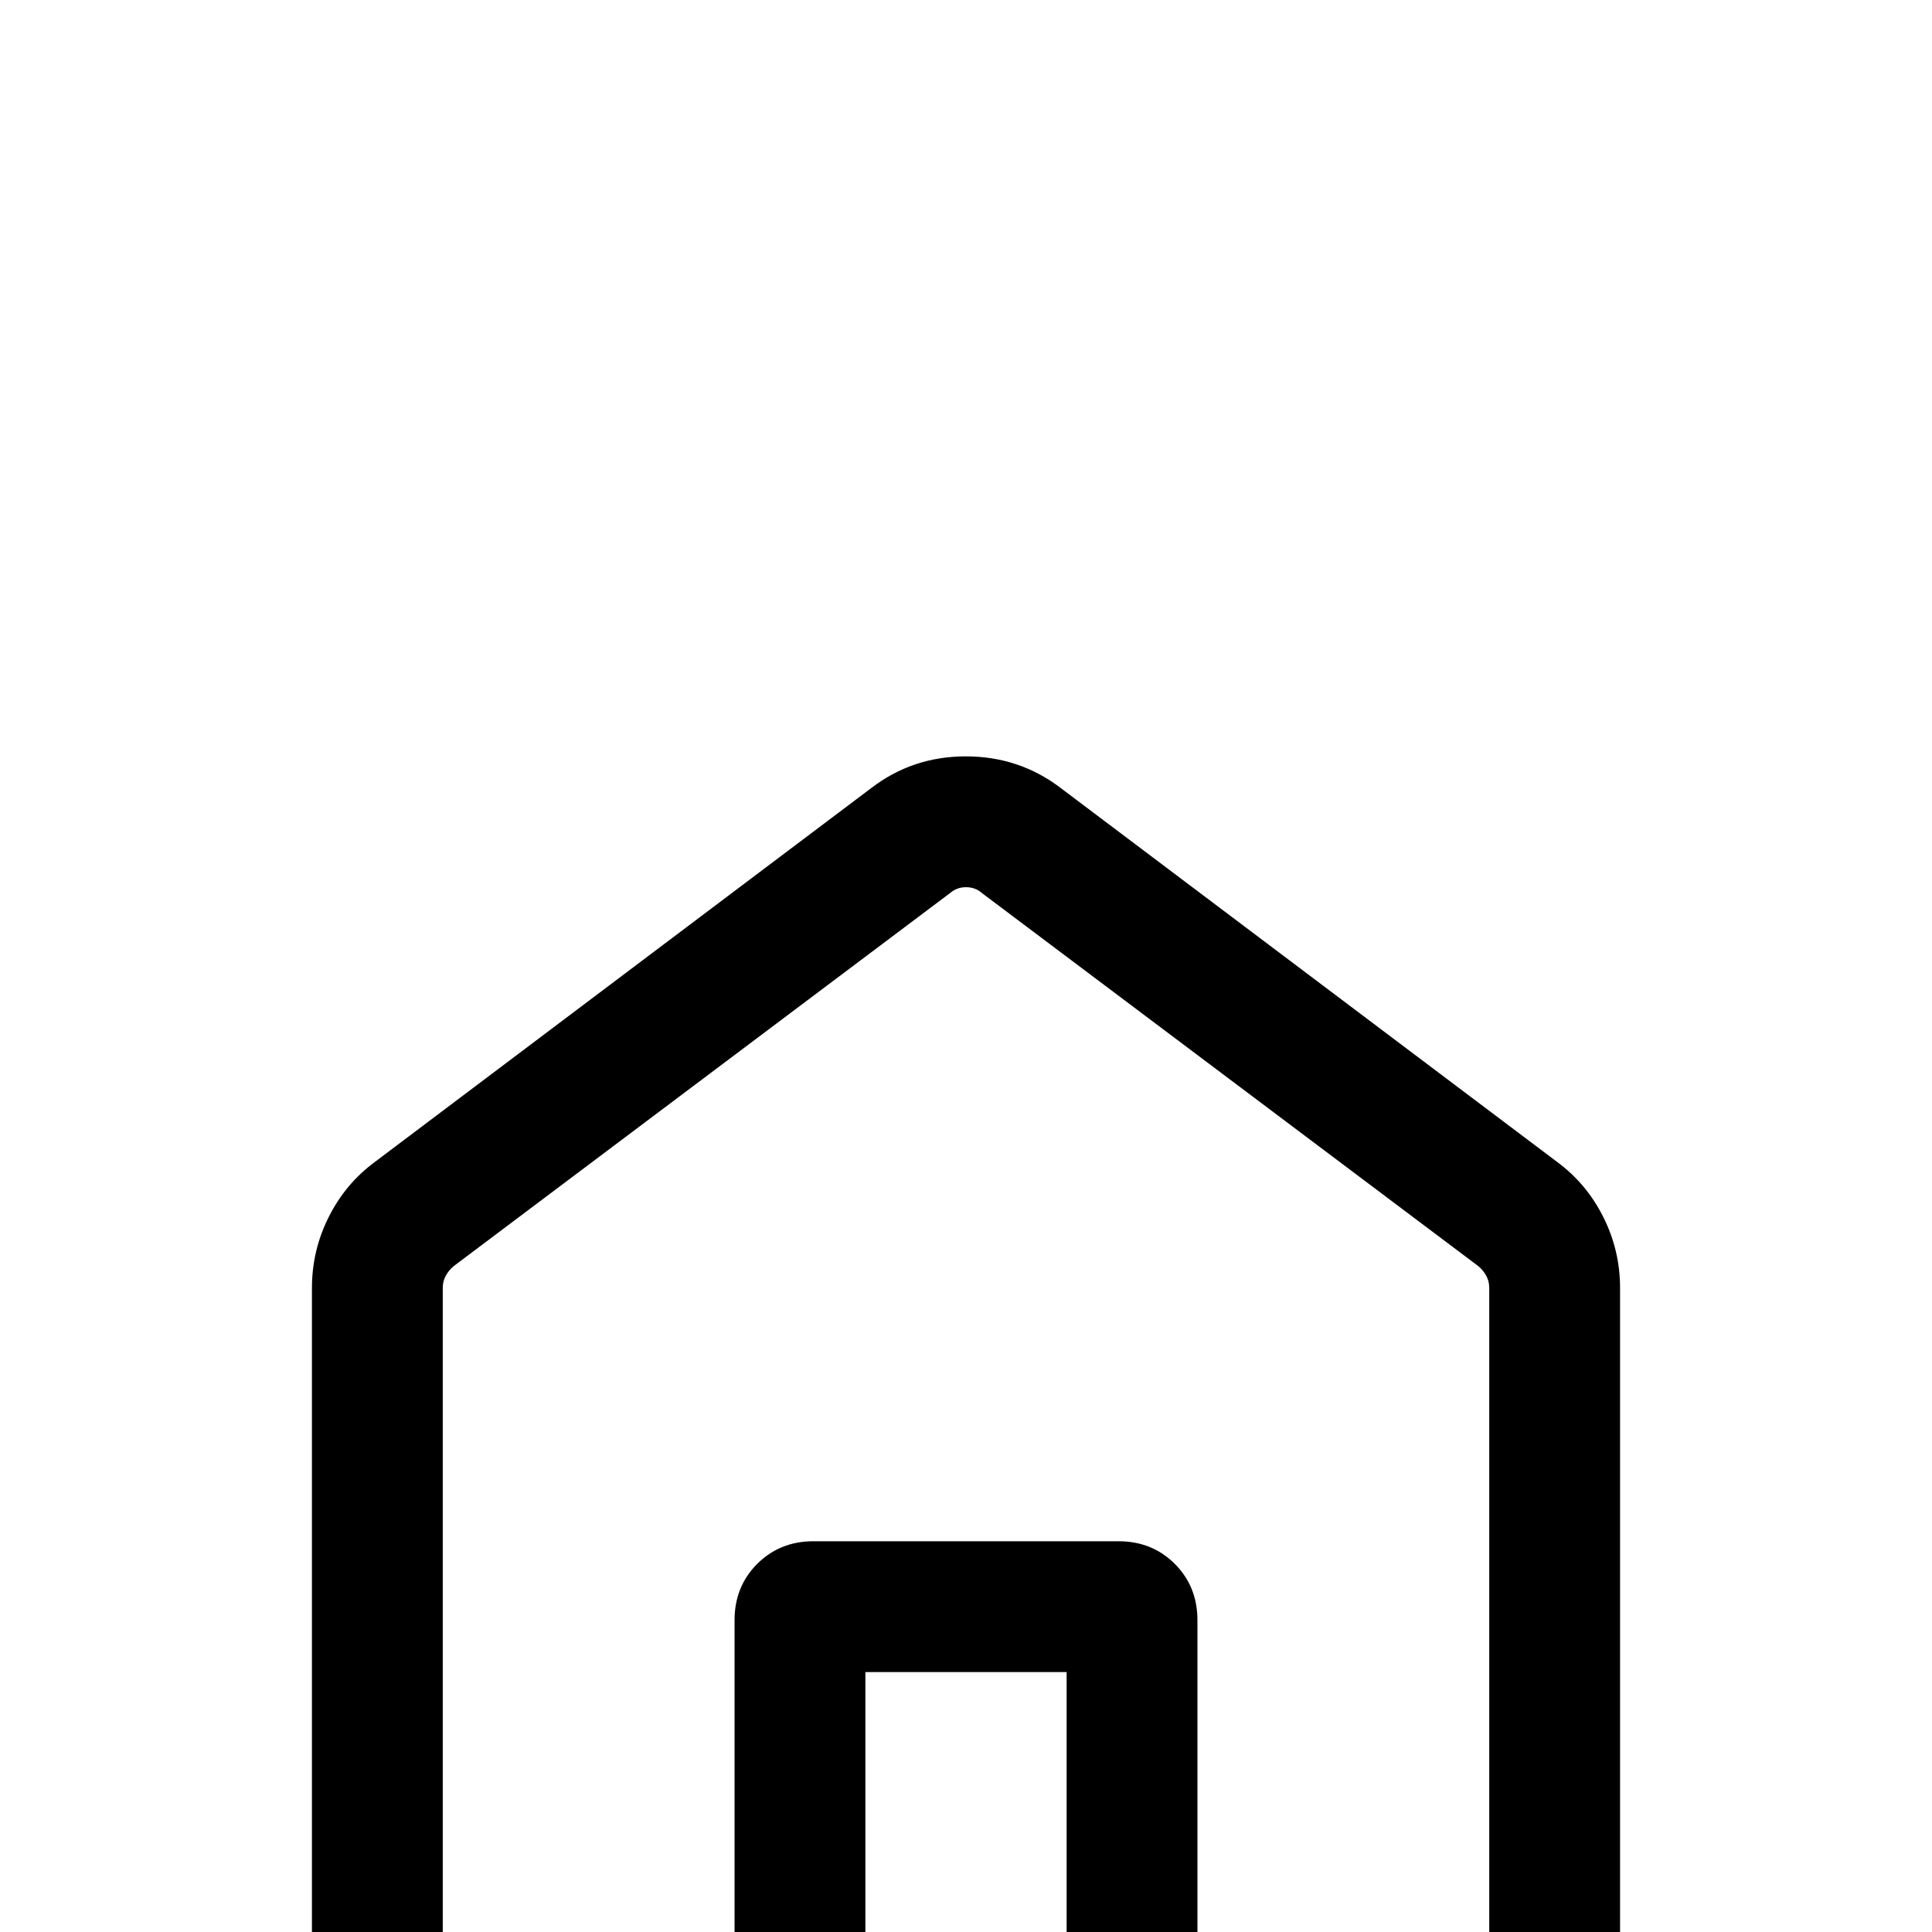
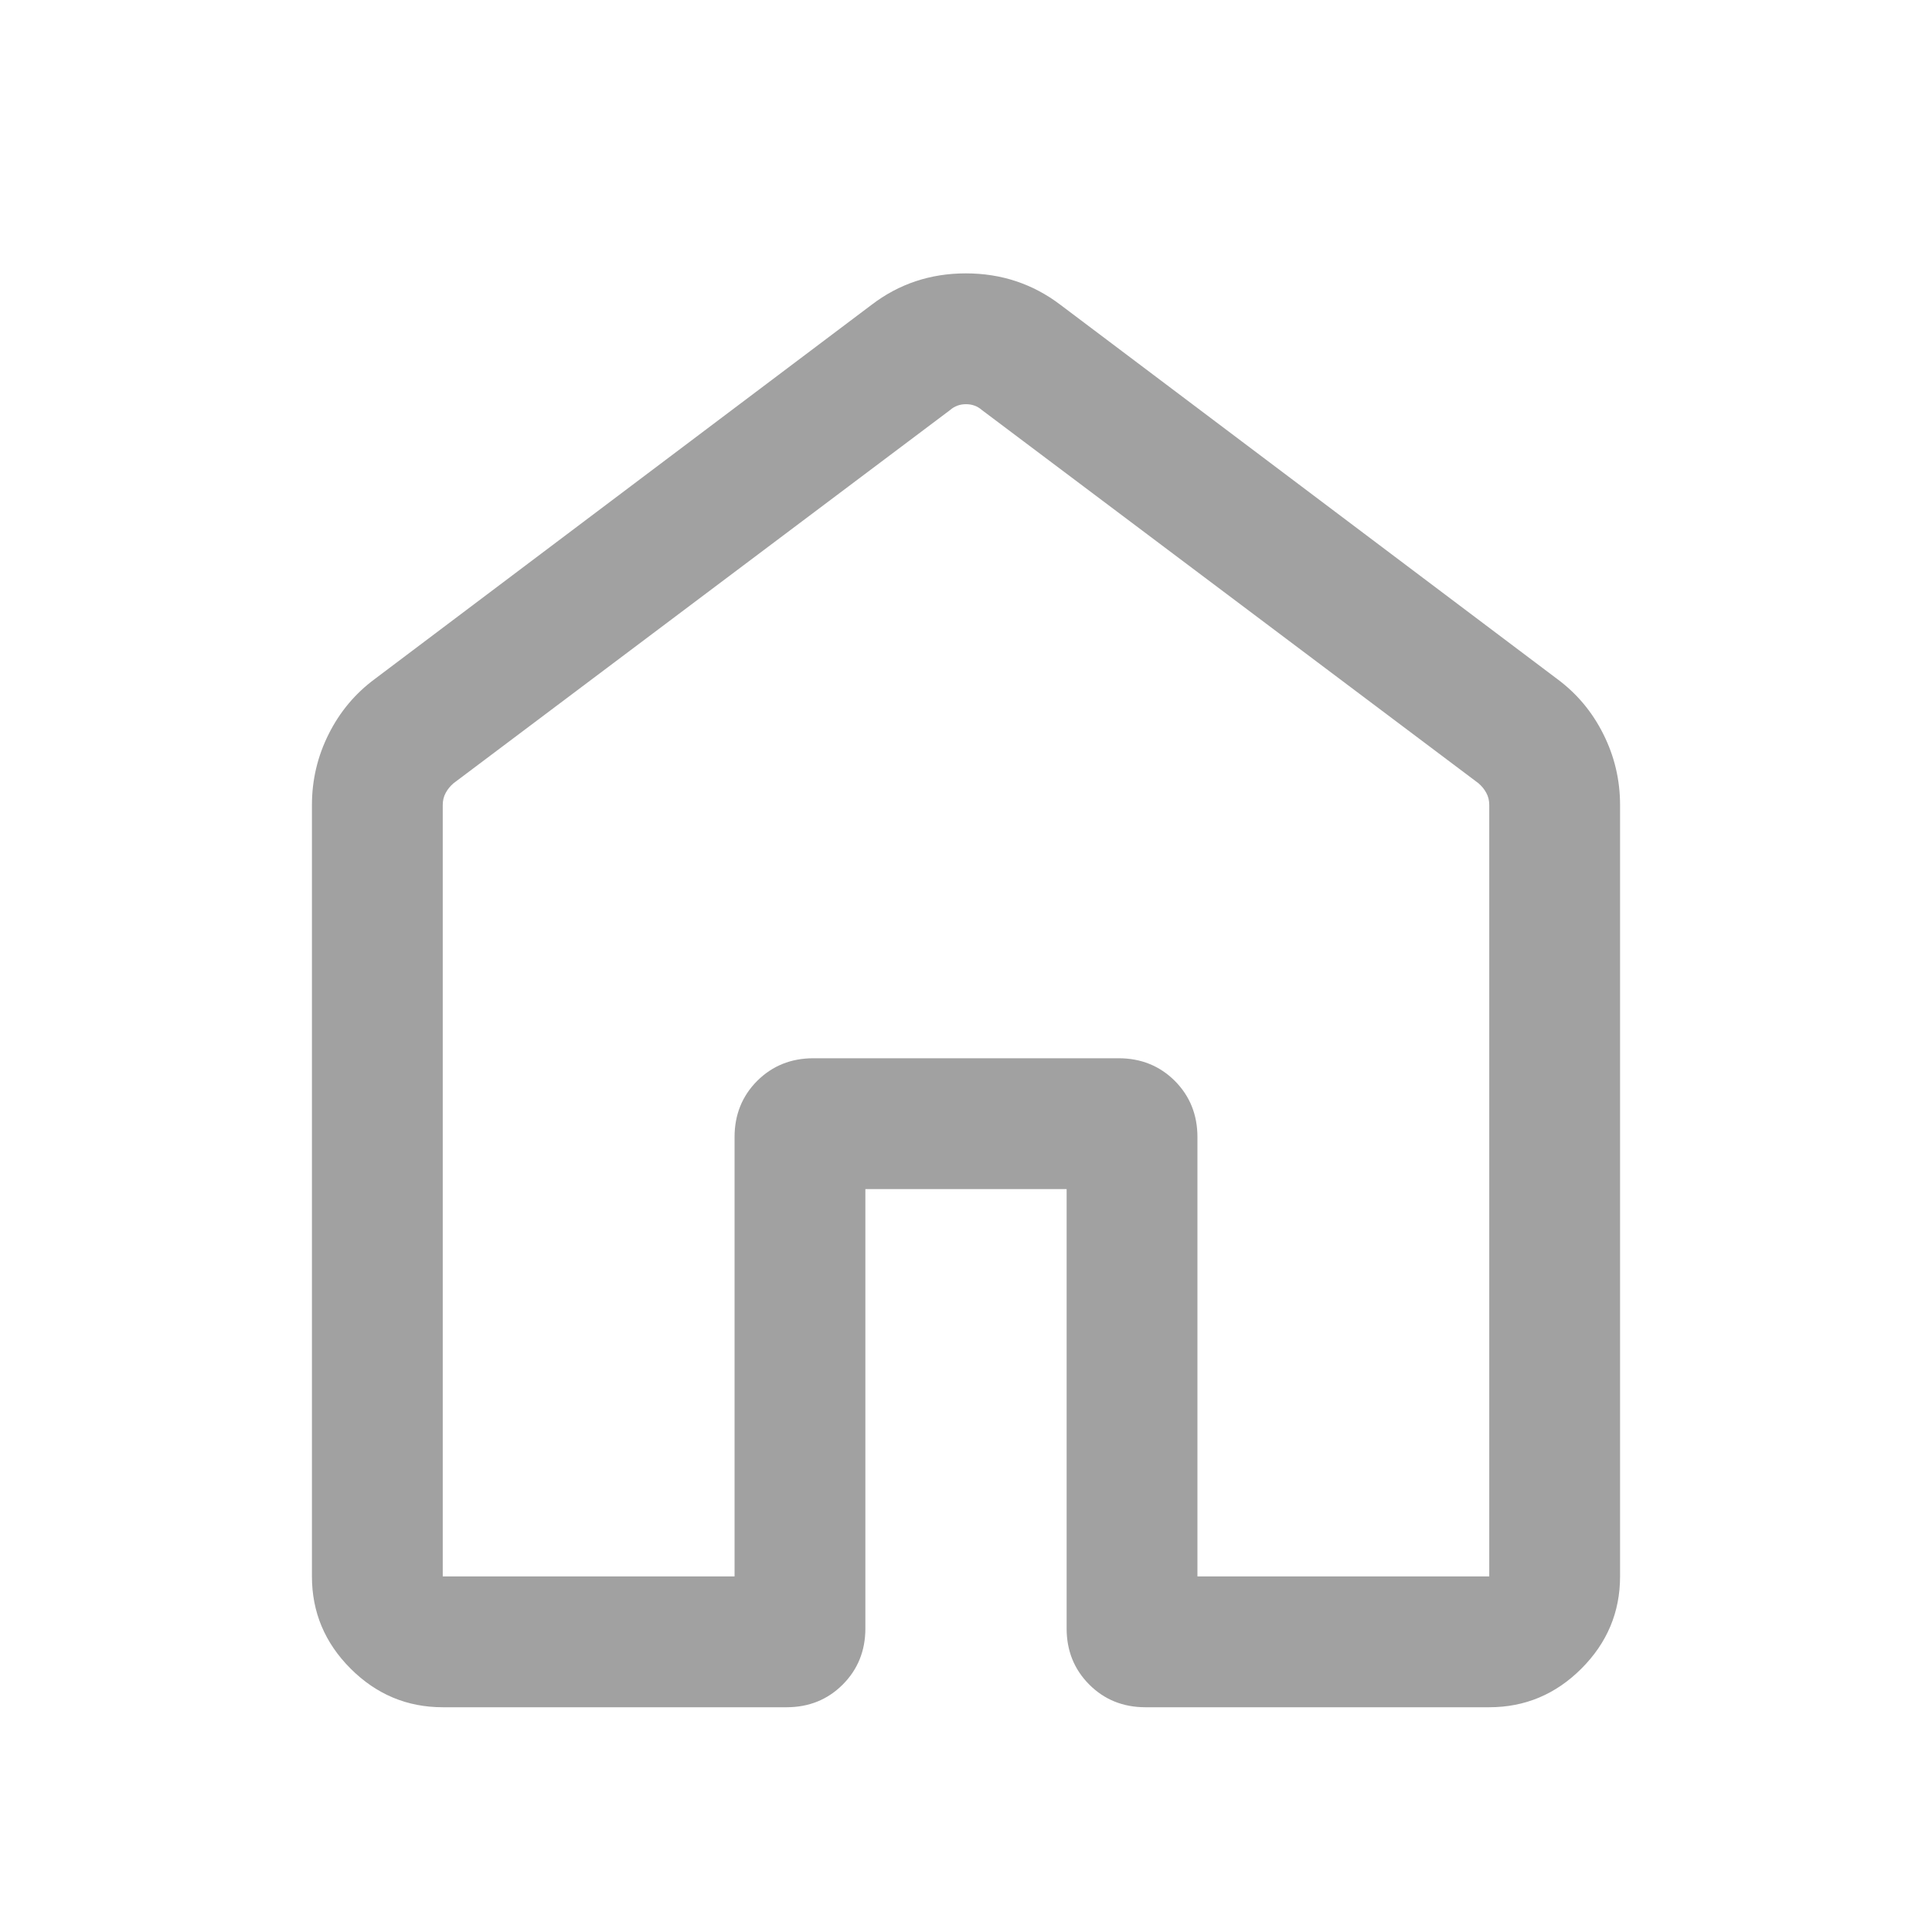
- <svg xmlns="http://www.w3.org/2000/svg" width="24" height="24" viewBox="103 200 24 24" fill="none">
-   <g>
-     <path d="M108.5 225.583H112.125V220.125C112.125 219.848 112.219 219.615 112.406 219.427C112.594 219.24 112.827 219.146 113.104 219.146H116.896C117.173 219.146 117.406 219.24 117.594 219.427C117.781 219.615 117.875 219.848 117.875 220.125V225.583H121.5V216C121.5 215.944 121.488 215.894 121.463 215.849C121.439 215.804 121.406 215.764 121.365 215.729L115.198 211.094C115.142 211.045 115.076 211.021 115 211.021C114.924 211.021 114.858 211.045 114.802 211.094L108.635 215.729C108.594 215.764 108.561 215.804 108.537 215.849C108.512 215.894 108.5 215.944 108.5 216V225.583ZM106.875 225.583V216C106.875 215.69 106.944 215.396 107.083 215.119C107.222 214.841 107.414 214.613 107.658 214.433L113.825 209.788C114.167 209.526 114.558 209.396 114.998 209.396C115.438 209.396 115.831 209.526 116.175 209.788L122.342 214.433C122.586 214.613 122.778 214.841 122.917 215.119C123.056 215.396 123.125 215.69 123.125 216V225.583C123.125 226.026 122.965 226.408 122.645 226.728C122.325 227.048 121.943 227.208 121.5 227.208H117.229C116.952 227.208 116.719 227.114 116.532 226.927C116.344 226.739 116.25 226.507 116.25 226.229V220.771H113.75V226.229C113.75 226.507 113.656 226.739 113.468 226.927C113.281 227.114 113.048 227.208 112.771 227.208H108.5C108.057 227.208 107.675 227.048 107.355 226.728C107.035 226.408 106.875 226.026 106.875 225.583Z" fill="currentColor" />
-   </g>
+ <svg xmlns="http://www.w3.org/2000/svg" width="24" height="24" viewBox="0 0 24 24" fill="none">
+   <path d="M5.5 19.583H9.125V14.125C9.125 13.848 9.219 13.615 9.406 13.427C9.594 13.24 9.827 13.146 10.104 13.146H13.896C14.173 13.146 14.406 13.24 14.594 13.427C14.781 13.615 14.875 13.848 14.875 14.125V19.583H18.5V10C18.5 9.944 18.488 9.894 18.463 9.849C18.439 9.804 18.406 9.764 18.365 9.729L12.198 5.094C12.142 5.045 12.076 5.021 12 5.021C11.924 5.021 11.858 5.045 11.802 5.094L5.635 9.729C5.594 9.764 5.561 9.804 5.537 9.849C5.512 9.894 5.5 9.944 5.5 10V19.583ZM3.875 19.583V10C3.875 9.69 3.944 9.396 4.083 9.119C4.222 8.841 4.414 8.613 4.658 8.433L10.825 3.788C11.167 3.526 11.558 3.396 11.998 3.396C12.438 3.396 12.831 3.526 13.175 3.788L19.342 8.433C19.586 8.613 19.778 8.841 19.917 9.119C20.056 9.396 20.125 9.69 20.125 10V19.583C20.125 20.026 19.965 20.408 19.645 20.728C19.325 21.048 18.943 21.208 18.5 21.208H14.229C13.952 21.208 13.719 21.114 13.532 20.927C13.344 20.739 13.25 20.506 13.25 20.229V14.771H10.75V20.229C10.75 20.506 10.656 20.739 10.468 20.927C10.281 21.114 10.048 21.208 9.771 21.208H5.5C5.057 21.208 4.675 21.048 4.355 20.728C4.035 20.408 3.875 20.026 3.875 19.583Z" fill="#A1A1A1" />
</svg>
